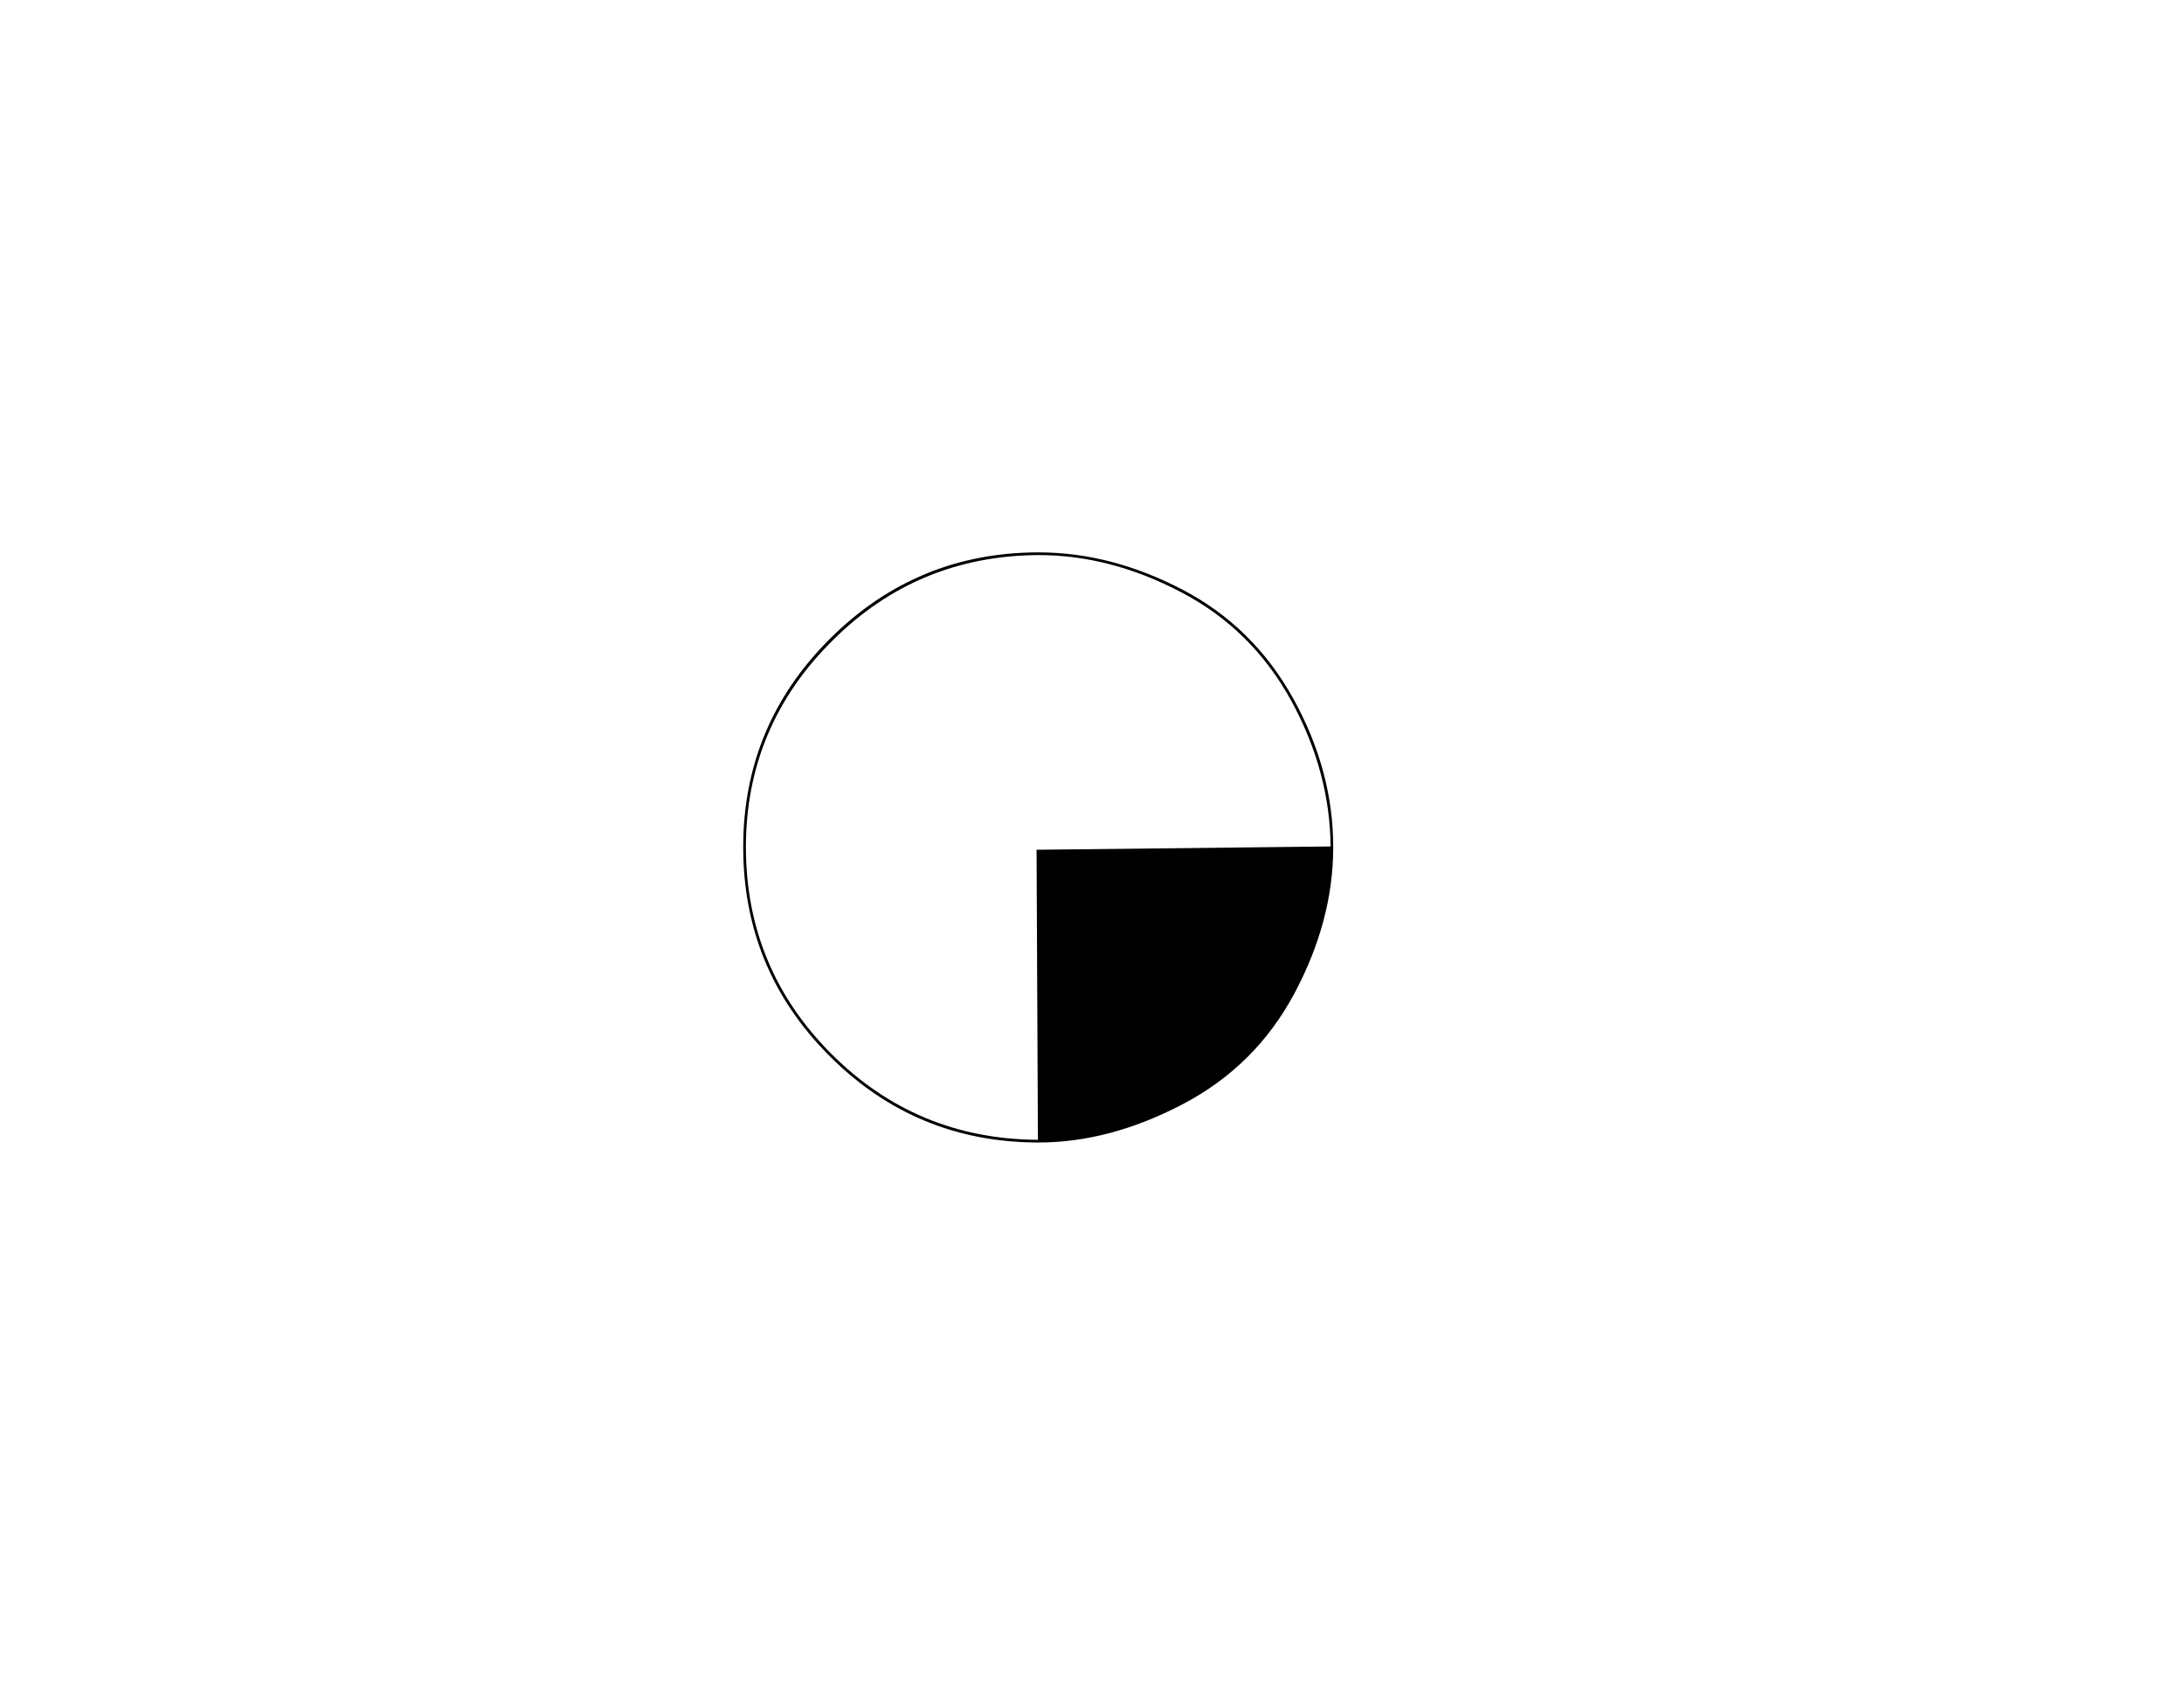
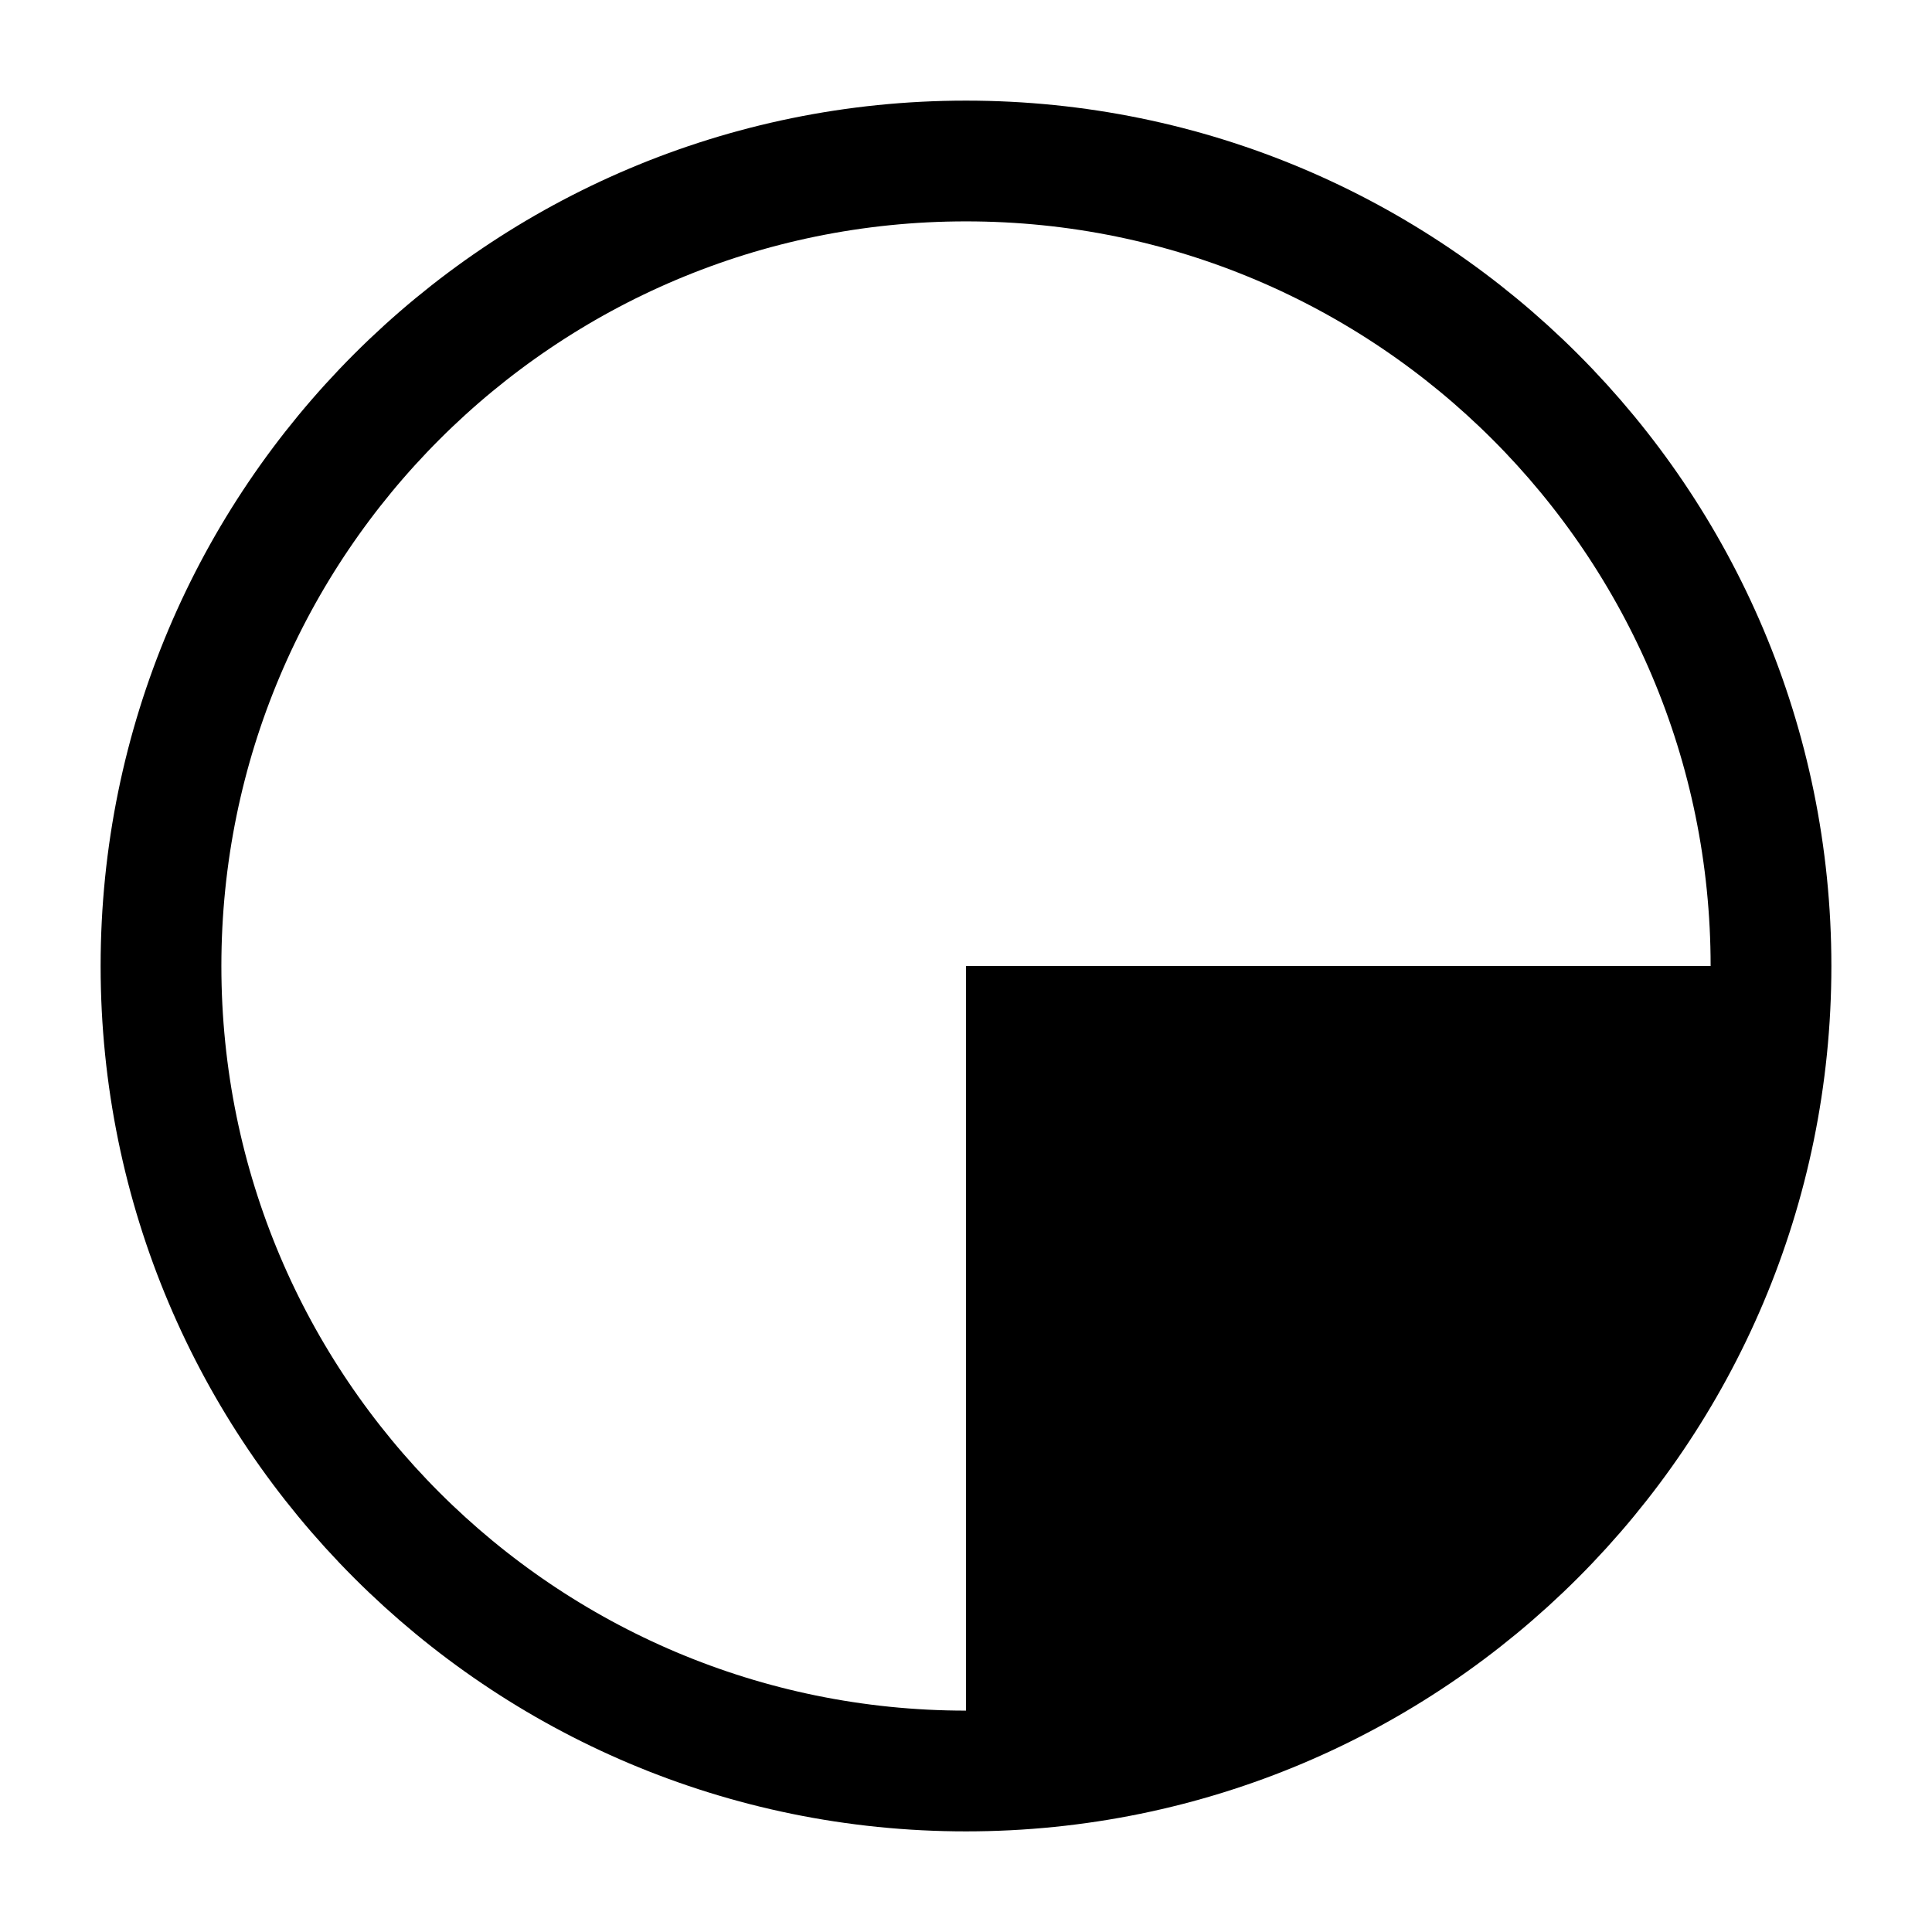
- <svg xmlns="http://www.w3.org/2000/svg" width="608" zoomAndPan="magnify" viewBox="0 0 456 354" height="472" preserveAspectRatio="xMidYMid meet" version="1.2">
-   <defs />
-   <g id="ccd50eb072">
-     <g style="fill:#000000;fill-opacity:1;">
-       <g transform="translate(136.0204, 90.41689)">
-         <path style="stroke:none" d="M 80.688 147.516 C 80.688 147.516 80.594 127.332 80.406 86.969 L 141.797 86.281 C 141.703 75.832 138.953 65.672 133.547 55.797 C 128.047 45.816 120.352 38.266 110.469 33.141 C 100.676 28.016 90.797 25.453 80.828 25.453 C 63.953 25.547 49.594 31.508 37.75 43.344 C 25.727 55.281 19.719 69.641 19.719 86.422 C 19.719 103.285 25.68 117.688 37.609 129.625 C 49.453 141.457 63.812 147.422 80.688 147.516 Z M 142.344 86.422 C 142.344 96.672 139.641 106.852 134.234 116.969 C 128.828 127.082 121.039 134.797 110.875 140.109 C 100.719 145.422 90.703 148.078 80.828 148.078 C 63.766 148.078 49.219 142.062 37.188 130.031 C 25.164 118.008 19.156 103.473 19.156 86.422 C 19.156 69.453 25.191 54.953 37.266 42.922 C 49.336 30.898 63.859 24.891 80.828 24.891 C 90.891 24.891 100.883 27.473 110.812 32.641 C 120.738 37.816 128.473 45.414 134.016 55.438 C 139.566 65.457 142.344 75.785 142.344 86.422 Z M 142.344 86.422 " />
-       </g>
-     </g>
-   </g>
+ <svg xmlns="http://www.w3.org/2000/svg" viewBox="0 0 24 24">
+   <circle cx="12" cy="12" r="10" stroke="currentColor" stroke-width="1.5" fill="none" />
+   <path d="M 12 12 L 22 12 A 10 10 0 0 0 12 2 Z" fill="currentColor" transform="rotate(90, 12, 12)" />
</svg>
